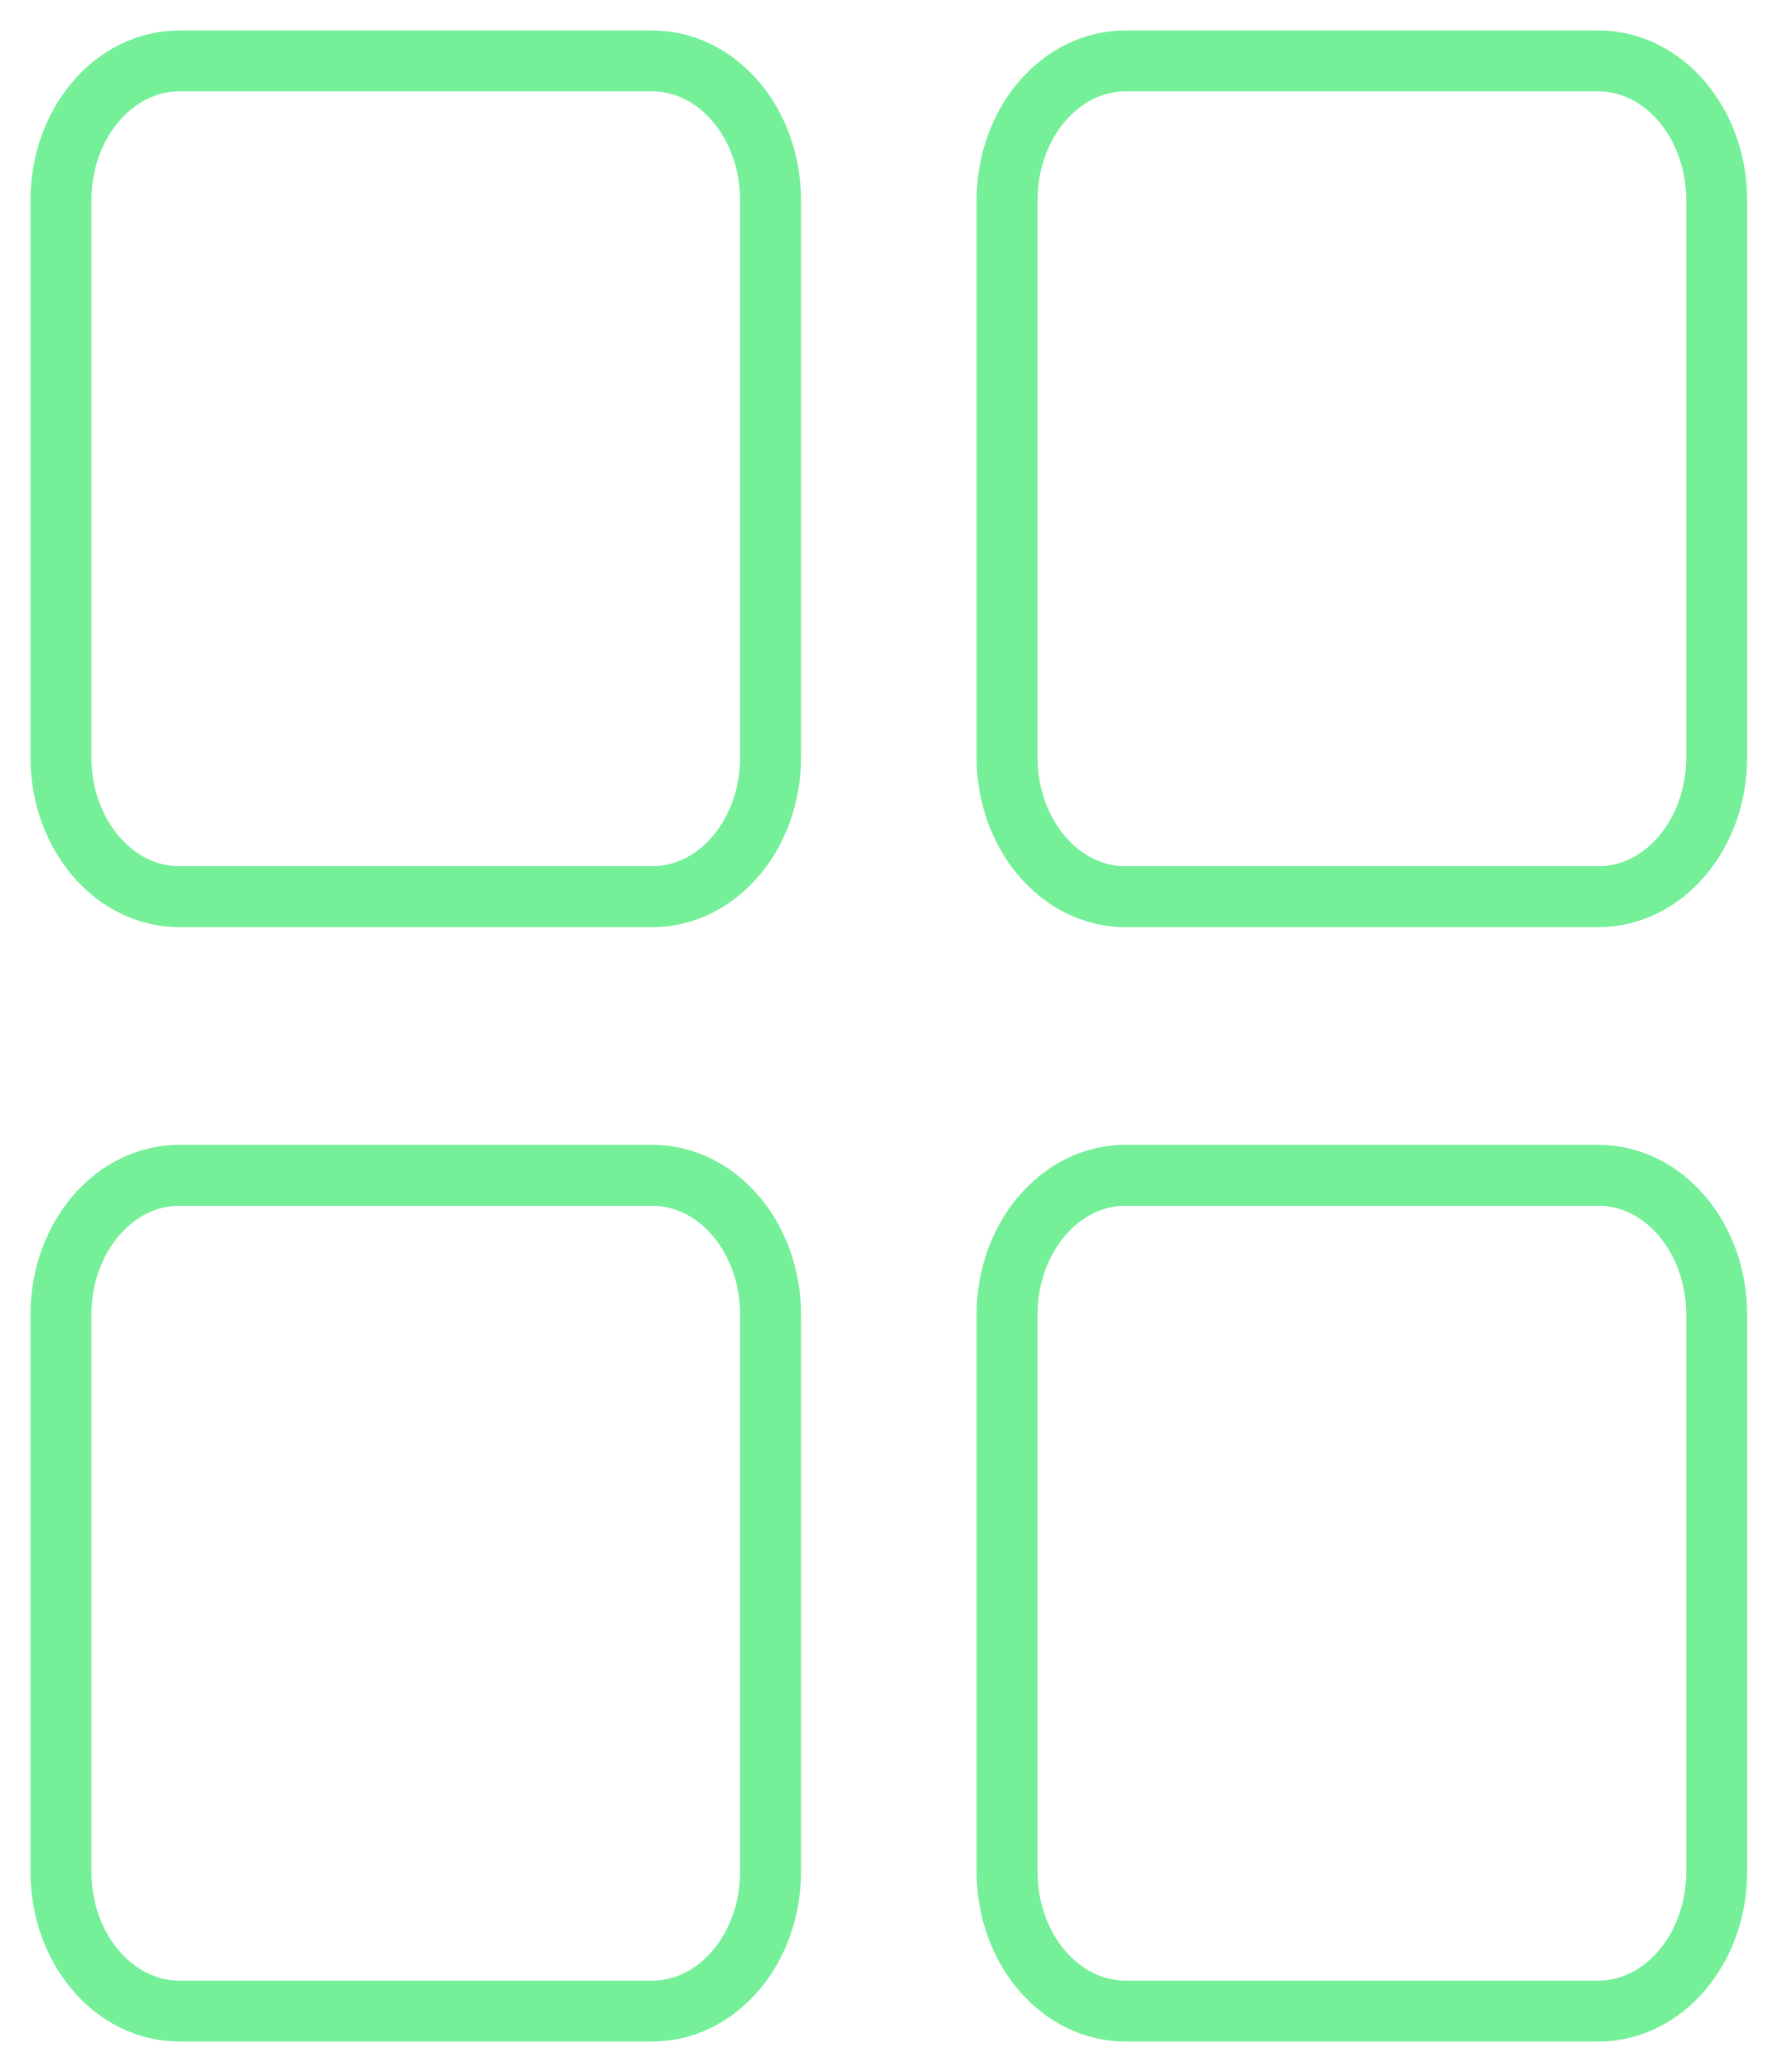
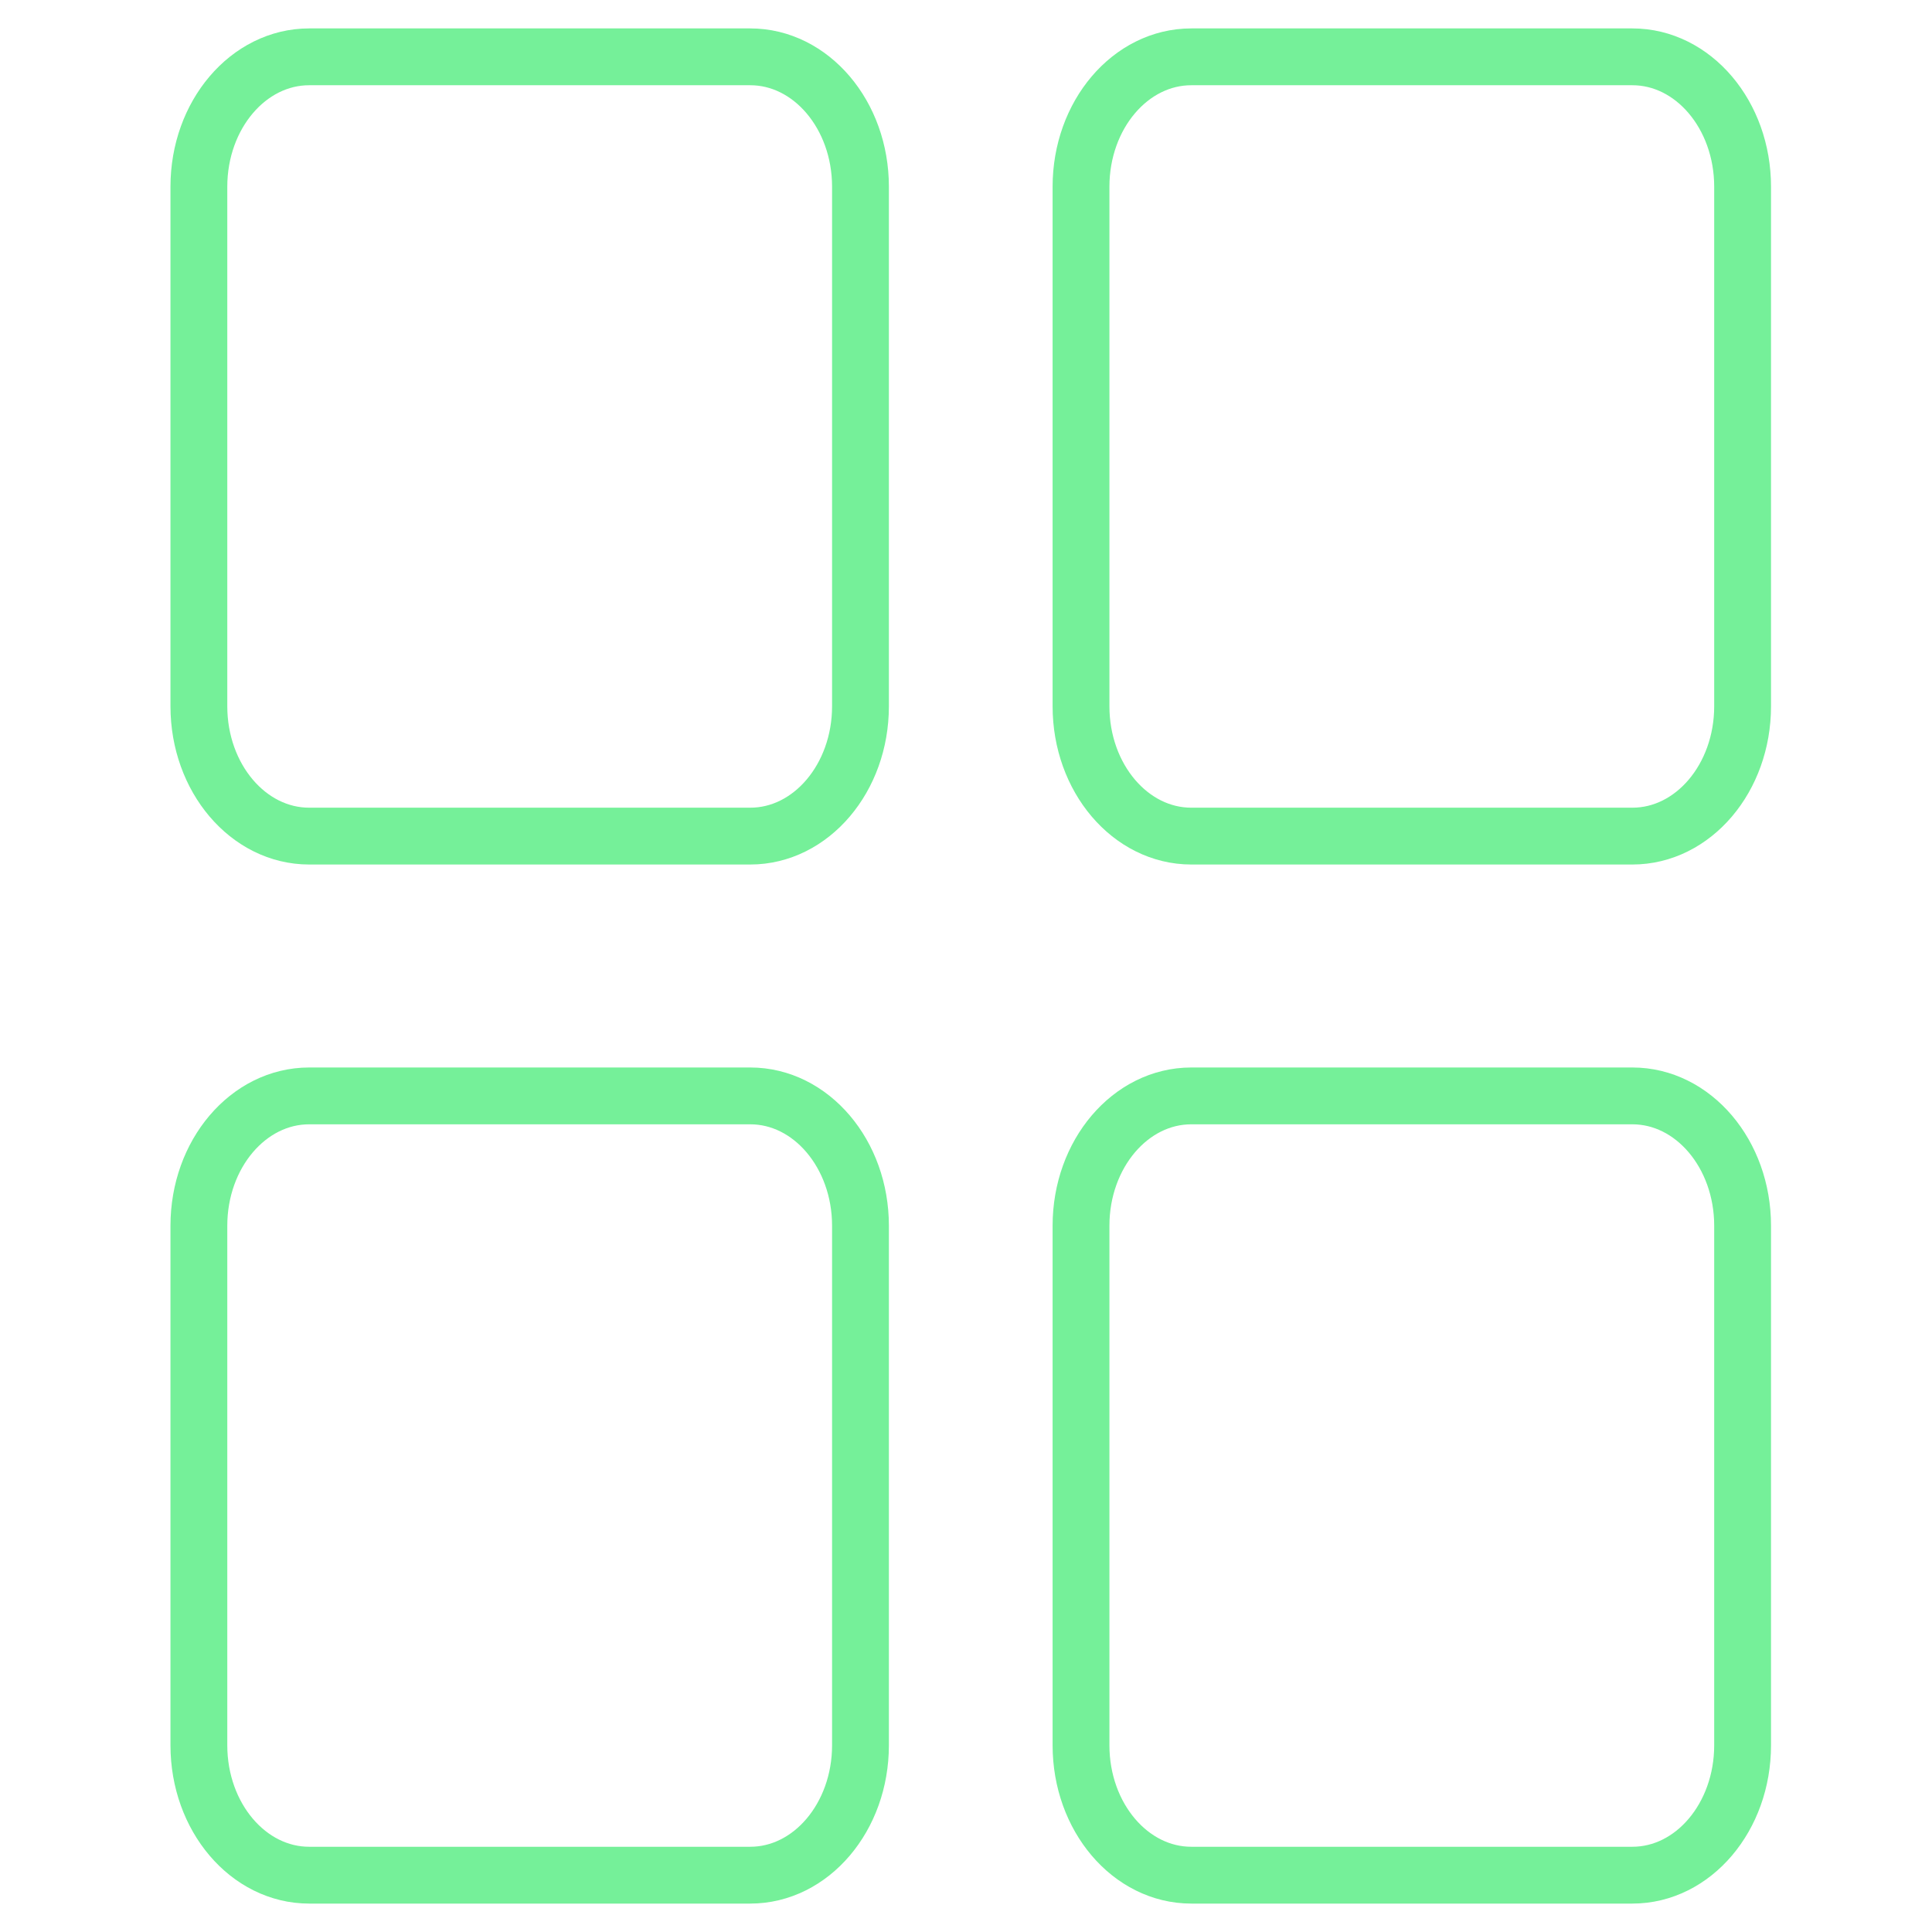
- <svg xmlns="http://www.w3.org/2000/svg" width="29" height="34" viewBox="0 0 29 34" fill="none">
+ <svg xmlns="http://www.w3.org/2000/svg" width="28" height="28" viewBox="0 0 29 34" fill="none">
  <path d="M18.465 1H26.227C27.299 1 28.167 2.023 28.167 3.286V12.429C28.167 13.691 27.299 14.714 26.227 14.714H18.465C17.393 14.714 16.524 13.691 16.524 12.429V3.286C16.524 2.023 17.393 1 18.465 1ZM2.941 1H10.703C11.774 1 12.643 2.023 12.643 3.286V12.429C12.643 13.691 11.774 14.714 10.703 14.714H2.941C1.869 14.714 1 13.691 1 12.429V3.286C1 2.023 1.869 1 2.941 1ZM18.465 19.286H26.227C27.299 19.286 28.167 20.309 28.167 21.571V30.714C28.167 31.977 27.299 33 26.227 33H18.465C17.393 33 16.524 31.977 16.524 30.714V21.571C16.524 20.309 17.393 19.286 18.465 19.286ZM2.941 19.286H10.703C11.774 19.286 12.643 20.309 12.643 21.571V30.714C12.643 31.977 11.774 33 10.703 33H2.941C1.869 33 1 31.977 1 30.714V21.571C1 20.309 1.869 19.286 2.941 19.286Z" stroke="#75F099" stroke-linecap="round" stroke-linejoin="round" />
</svg>
